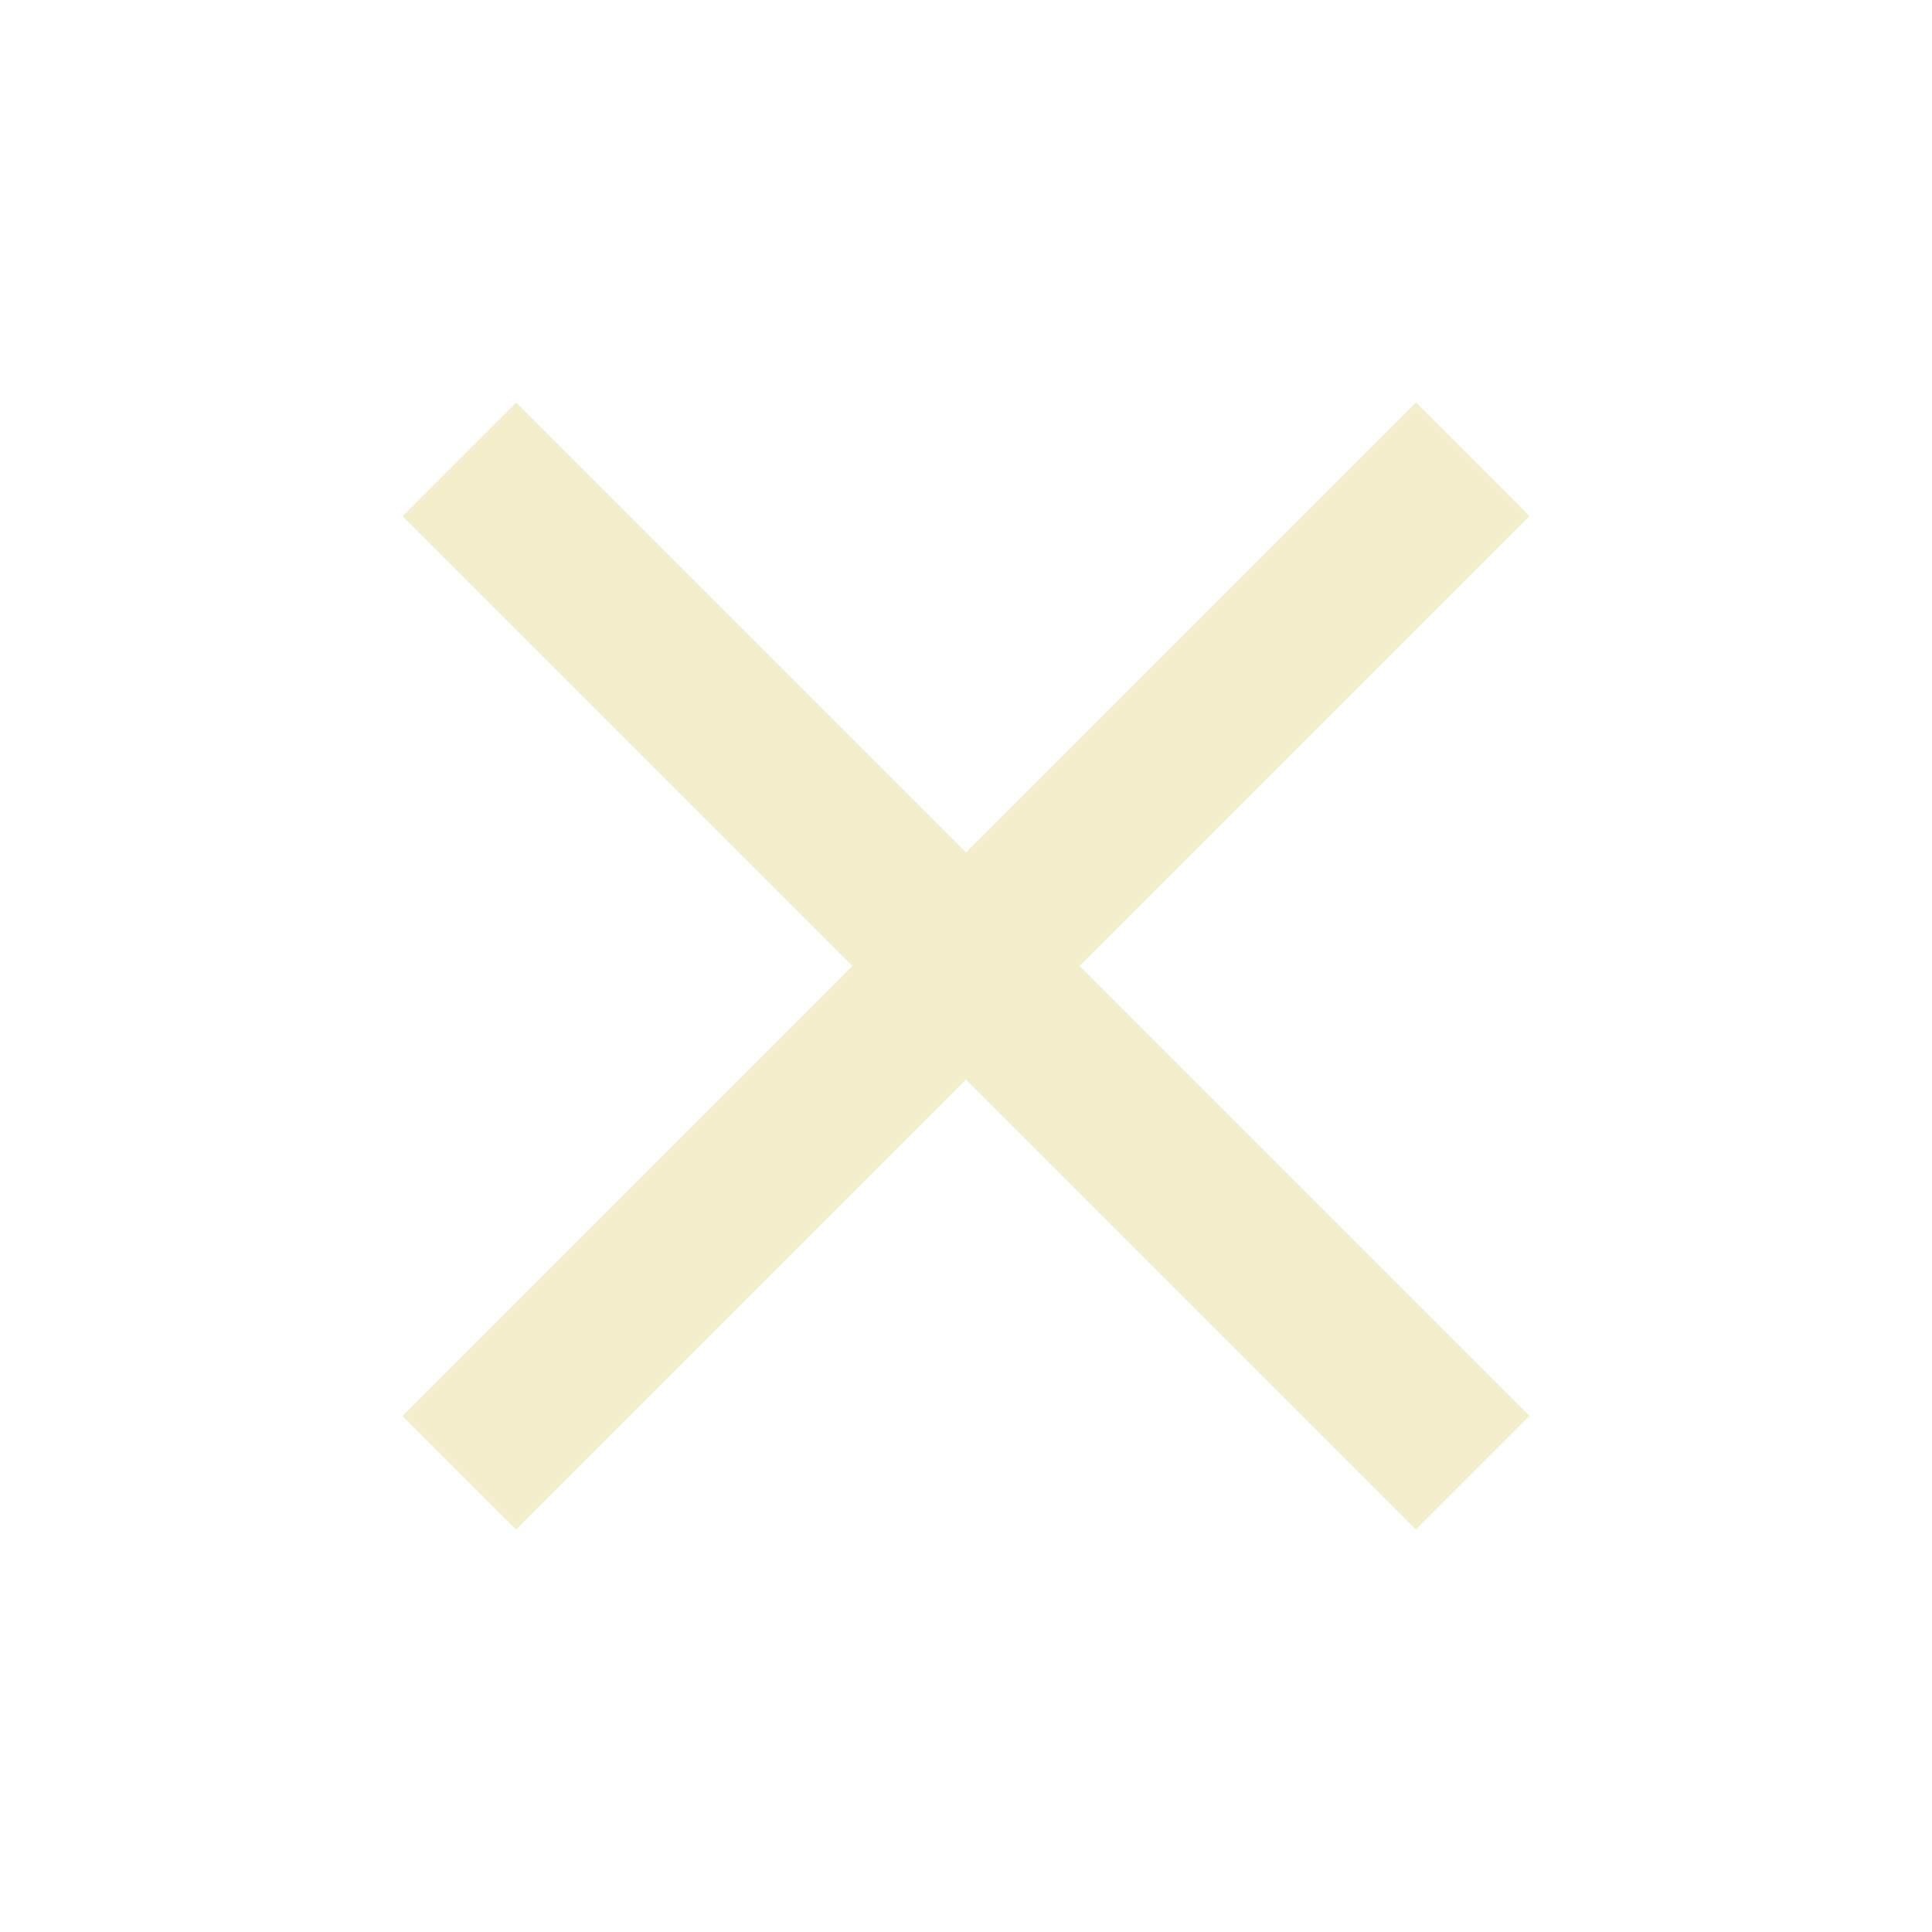
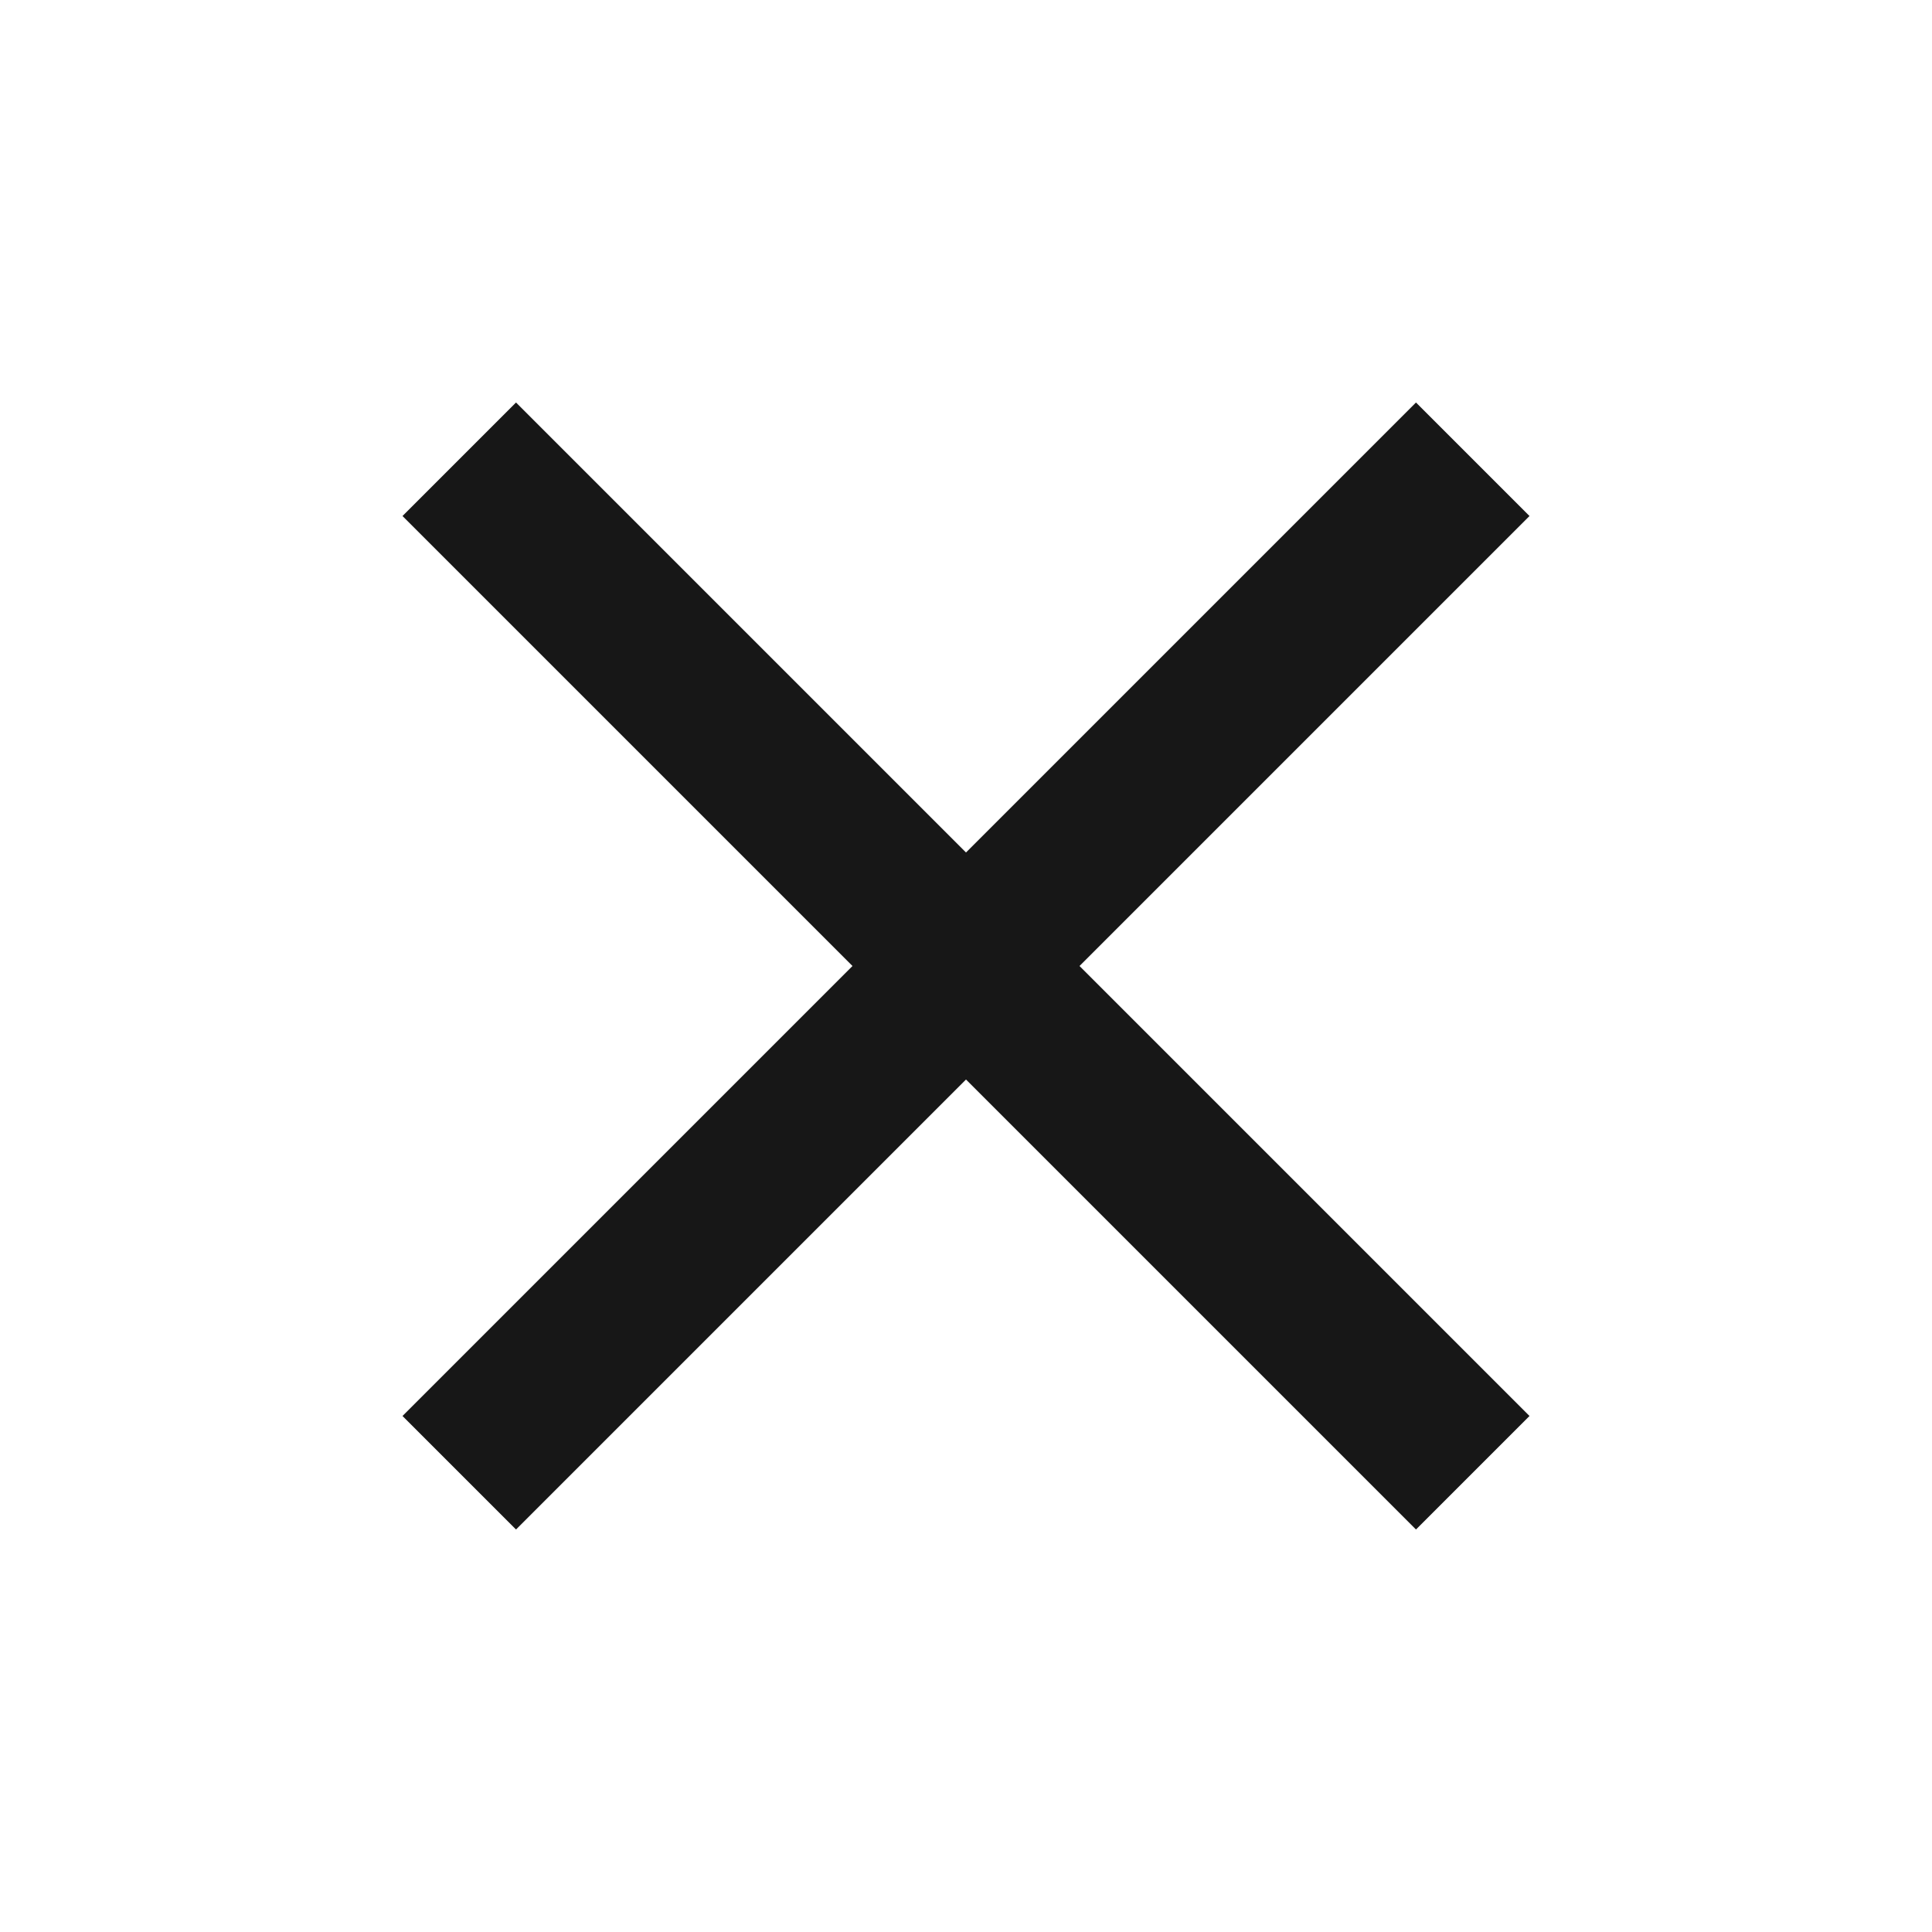
- <svg xmlns="http://www.w3.org/2000/svg" width="24" height="24" viewBox="0 0 24 24" fill="#f3efcd">
+ <svg xmlns="http://www.w3.org/2000/svg" width="24" height="24" viewBox="0 0 24 24" fill="#171717">
  <path d="M19 6.41L17.59 5L12 10.59L6.41 5L5 6.41L10.59 12L5 17.59L6.41 19L12 13.41L17.59 19L19 17.59L13.41 12L19 6.41Z" />
</svg>
